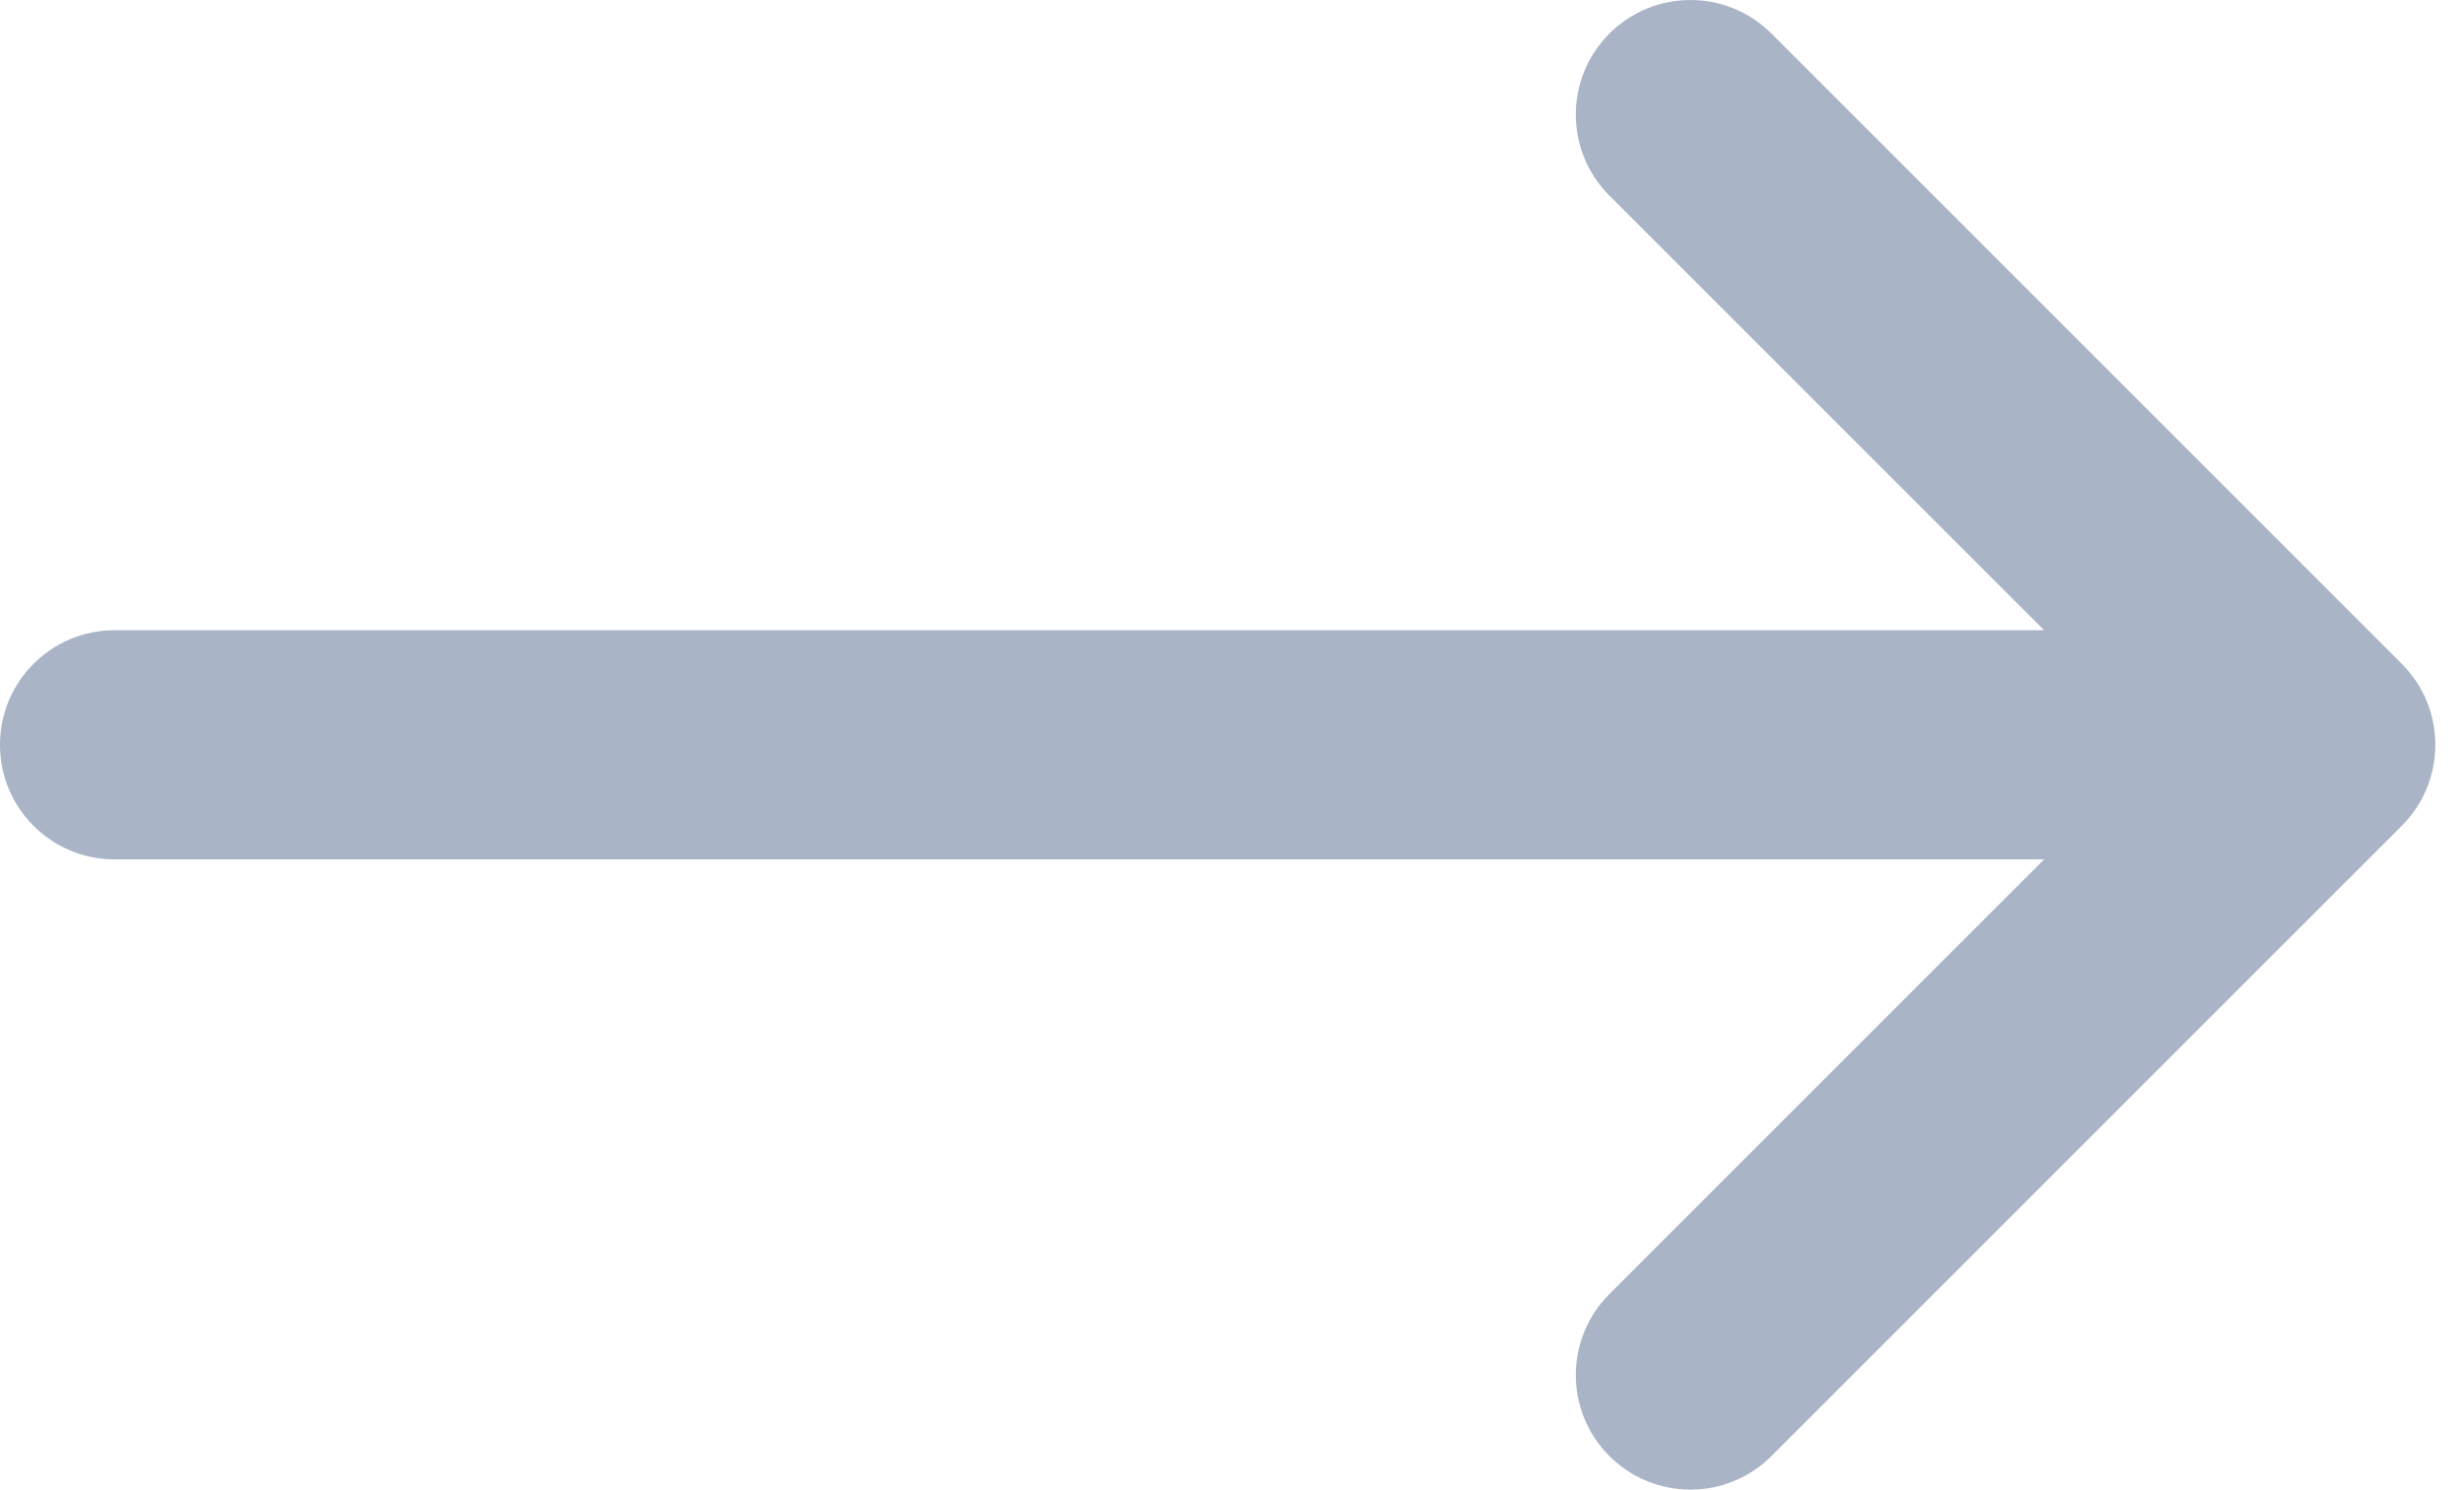
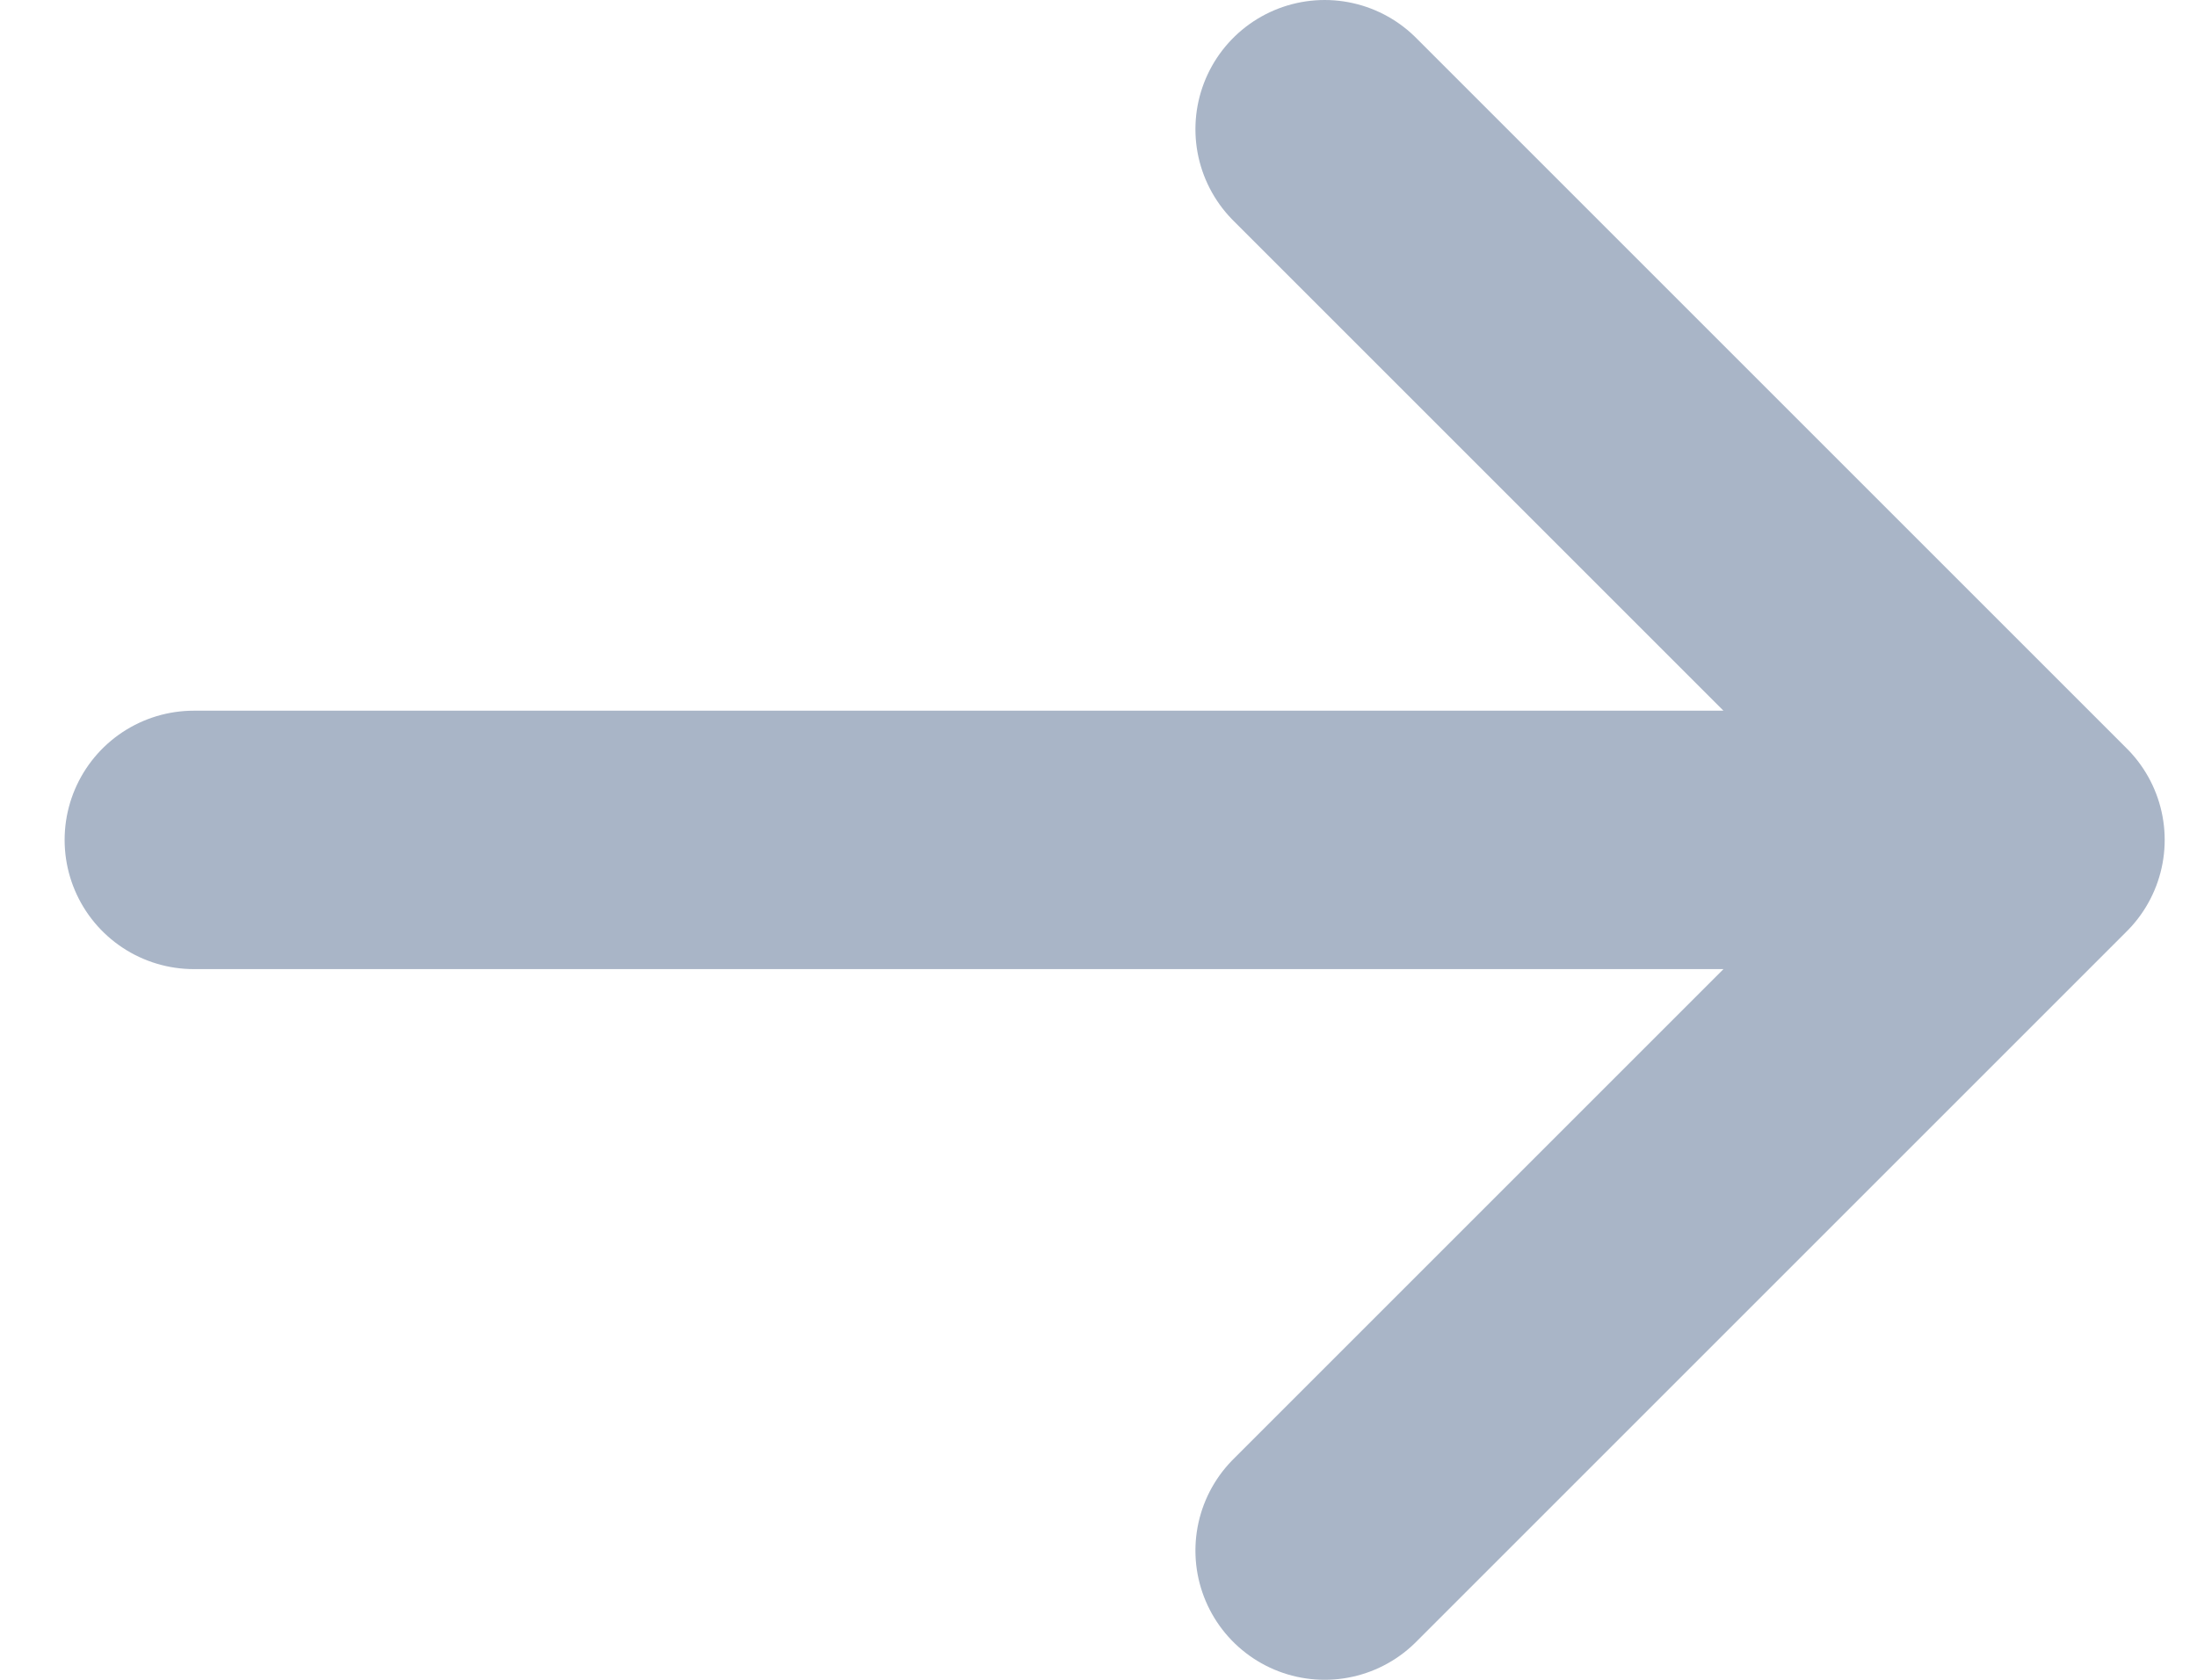
- <svg xmlns="http://www.w3.org/2000/svg" width="43" height="26" viewBox="0 0 43 26" fill="none">
-   <path fill-rule="evenodd" clip-rule="evenodd" d="M28.086 0.586C28.867 -0.195 30.133 -0.195 30.914 0.586L41.914 11.586C42.695 12.367 42.695 13.633 41.914 14.414L30.914 25.414C30.133 26.195 28.867 26.195 28.086 25.414C27.305 24.633 27.305 23.367 28.086 22.586L35.672 15H2C0.895 15 0 14.105 0 13C0 11.895 0.895 11 2 11H35.672L28.086 3.414C27.305 2.633 27.305 1.367 28.086 0.586Z" fill="#A9B5C7" />
+ <svg xmlns="http://www.w3.org/2000/svg" width="34" height="26" viewBox="0 0 34 26" fill="none">
+   <path d="M3 13H31.5M31.5 13L20.5 2M31.5 13L20.5 24" stroke="#A9B5C7" stroke-width="4" stroke-linecap="round" stroke-linejoin="round" />
</svg>
